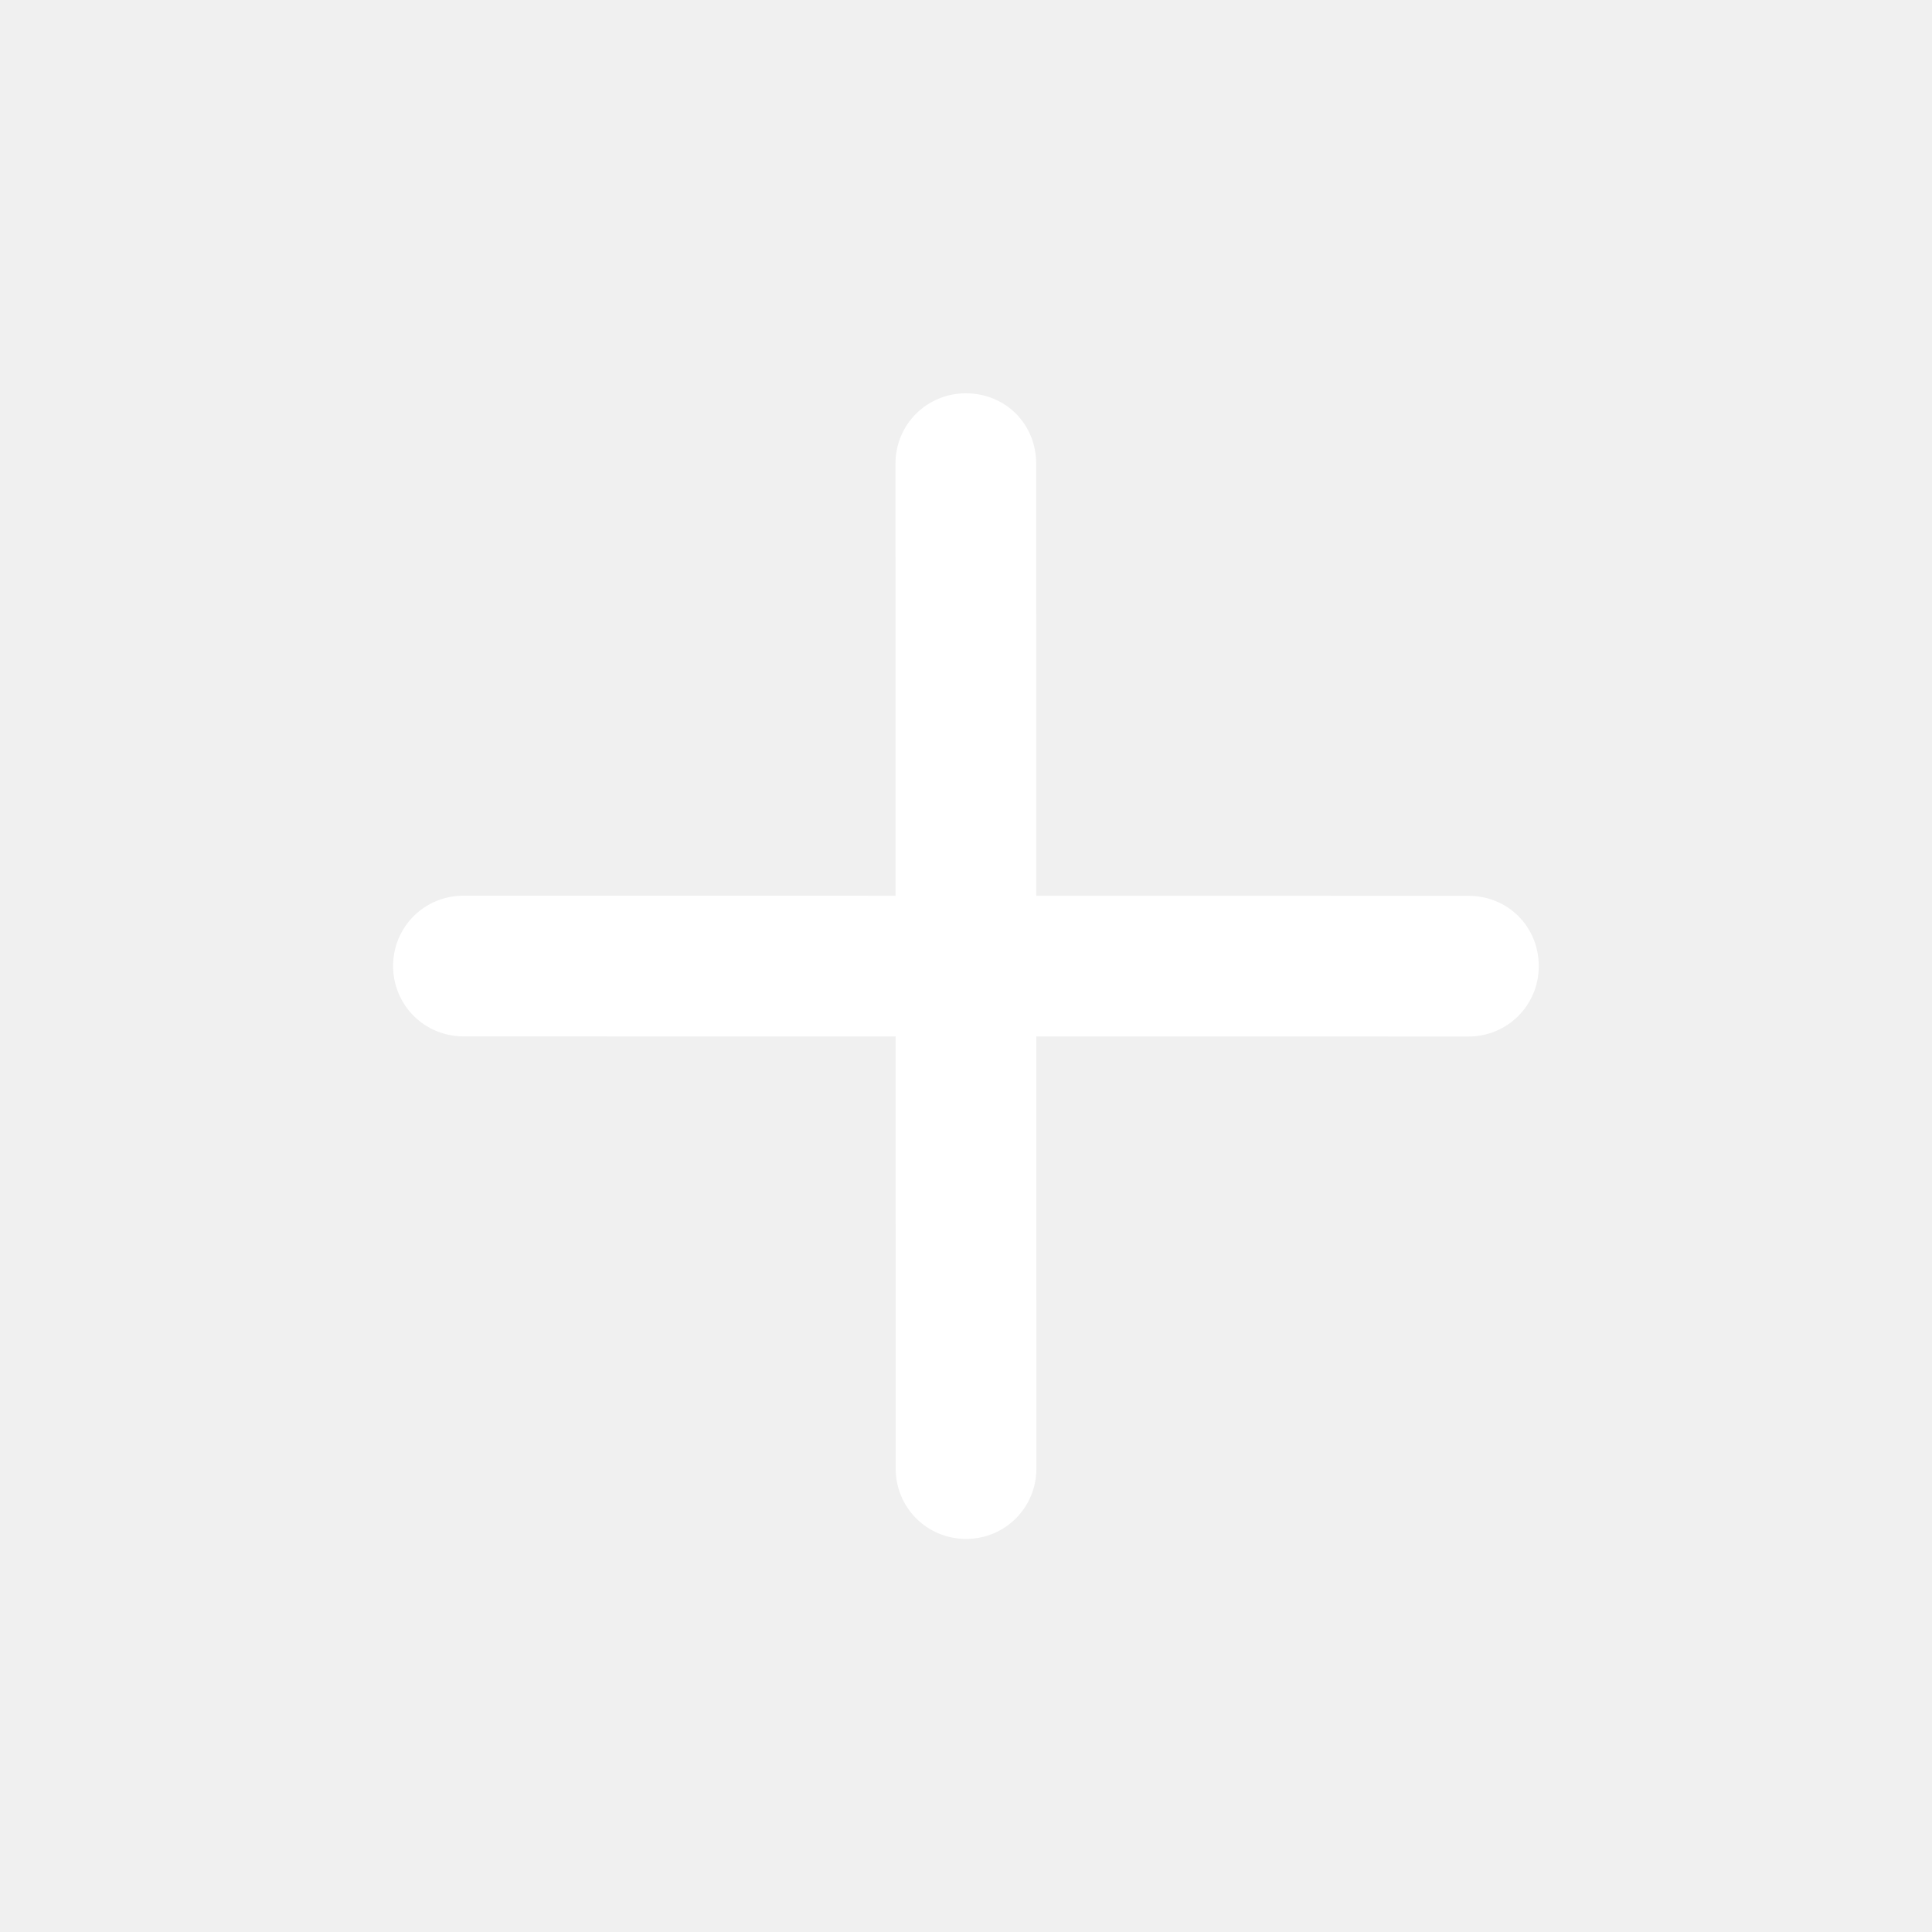
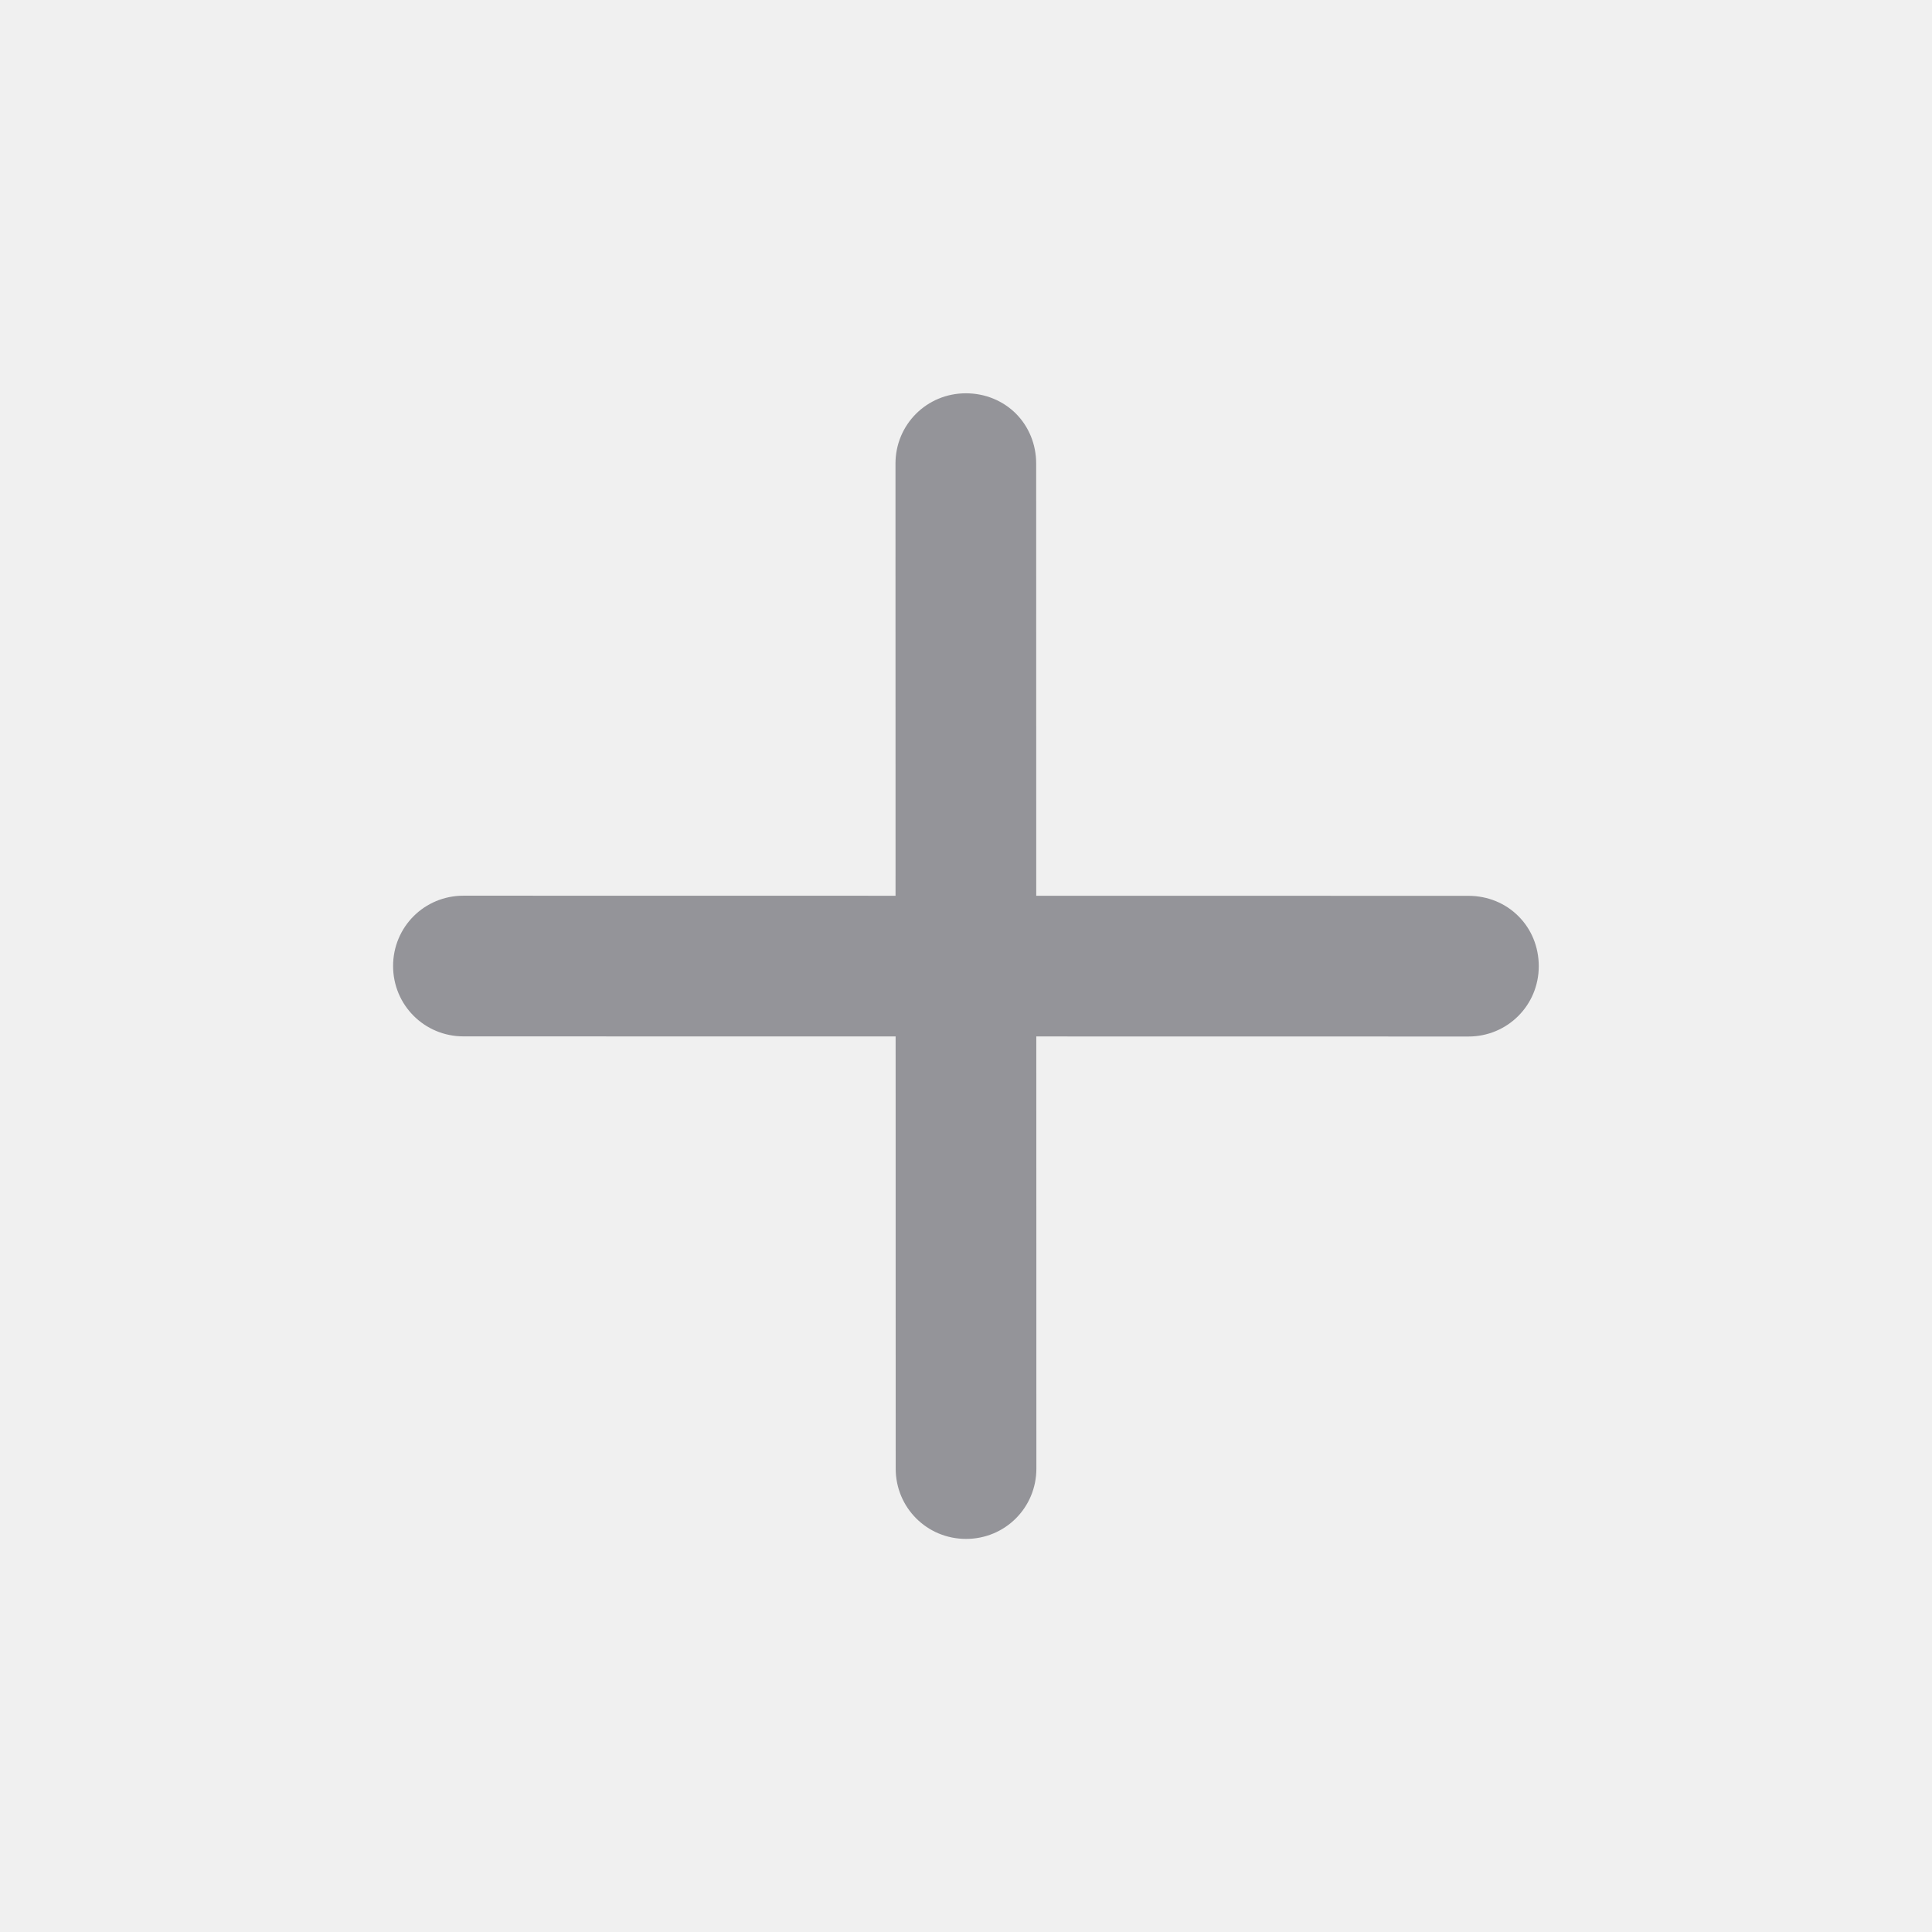
<svg xmlns="http://www.w3.org/2000/svg" width="28" height="28" viewBox="0 0 28 28" fill="none">
-   <path d="M14.723 5.994C14.537 5.809 14.281 5.7 13.998 5.7C13.431 5.7 12.978 6.153 12.978 6.719L12.979 12.982L6.717 12.981C6.15 12.981 5.697 13.434 5.697 14C5.697 14.566 6.151 15.02 6.717 15.02L12.98 15.021L12.981 21.284C12.981 21.85 13.434 22.303 14.001 22.303C14.567 22.303 15.02 21.85 15.02 21.284L15.019 15.021L21.282 15.022C21.848 15.022 22.301 14.569 22.301 14.003C22.301 13.72 22.192 13.463 22.006 13.278C21.821 13.092 21.564 12.983 21.281 12.983L15.018 12.982L15.017 6.719C15.017 6.436 14.908 6.18 14.723 5.994Z" fill="white" />
+   <path d="M14.723 5.994C14.537 5.809 14.281 5.7 13.998 5.7C13.431 5.7 12.978 6.153 12.978 6.719L12.979 12.982L6.717 12.981C6.15 12.981 5.697 13.434 5.697 14C5.697 14.566 6.151 15.02 6.717 15.02L12.98 15.021L12.981 21.284C12.981 21.85 13.434 22.303 14.001 22.303C14.567 22.303 15.02 21.85 15.02 21.284L15.019 15.021L21.282 15.022C21.848 15.022 22.301 14.569 22.301 14.003C22.301 13.72 22.192 13.463 22.006 13.278C21.821 13.092 21.564 12.983 21.281 12.983L15.018 12.982L15.017 6.719C15.017 6.436 14.908 6.18 14.723 5.994Z" fill="#949499" />
</svg>
